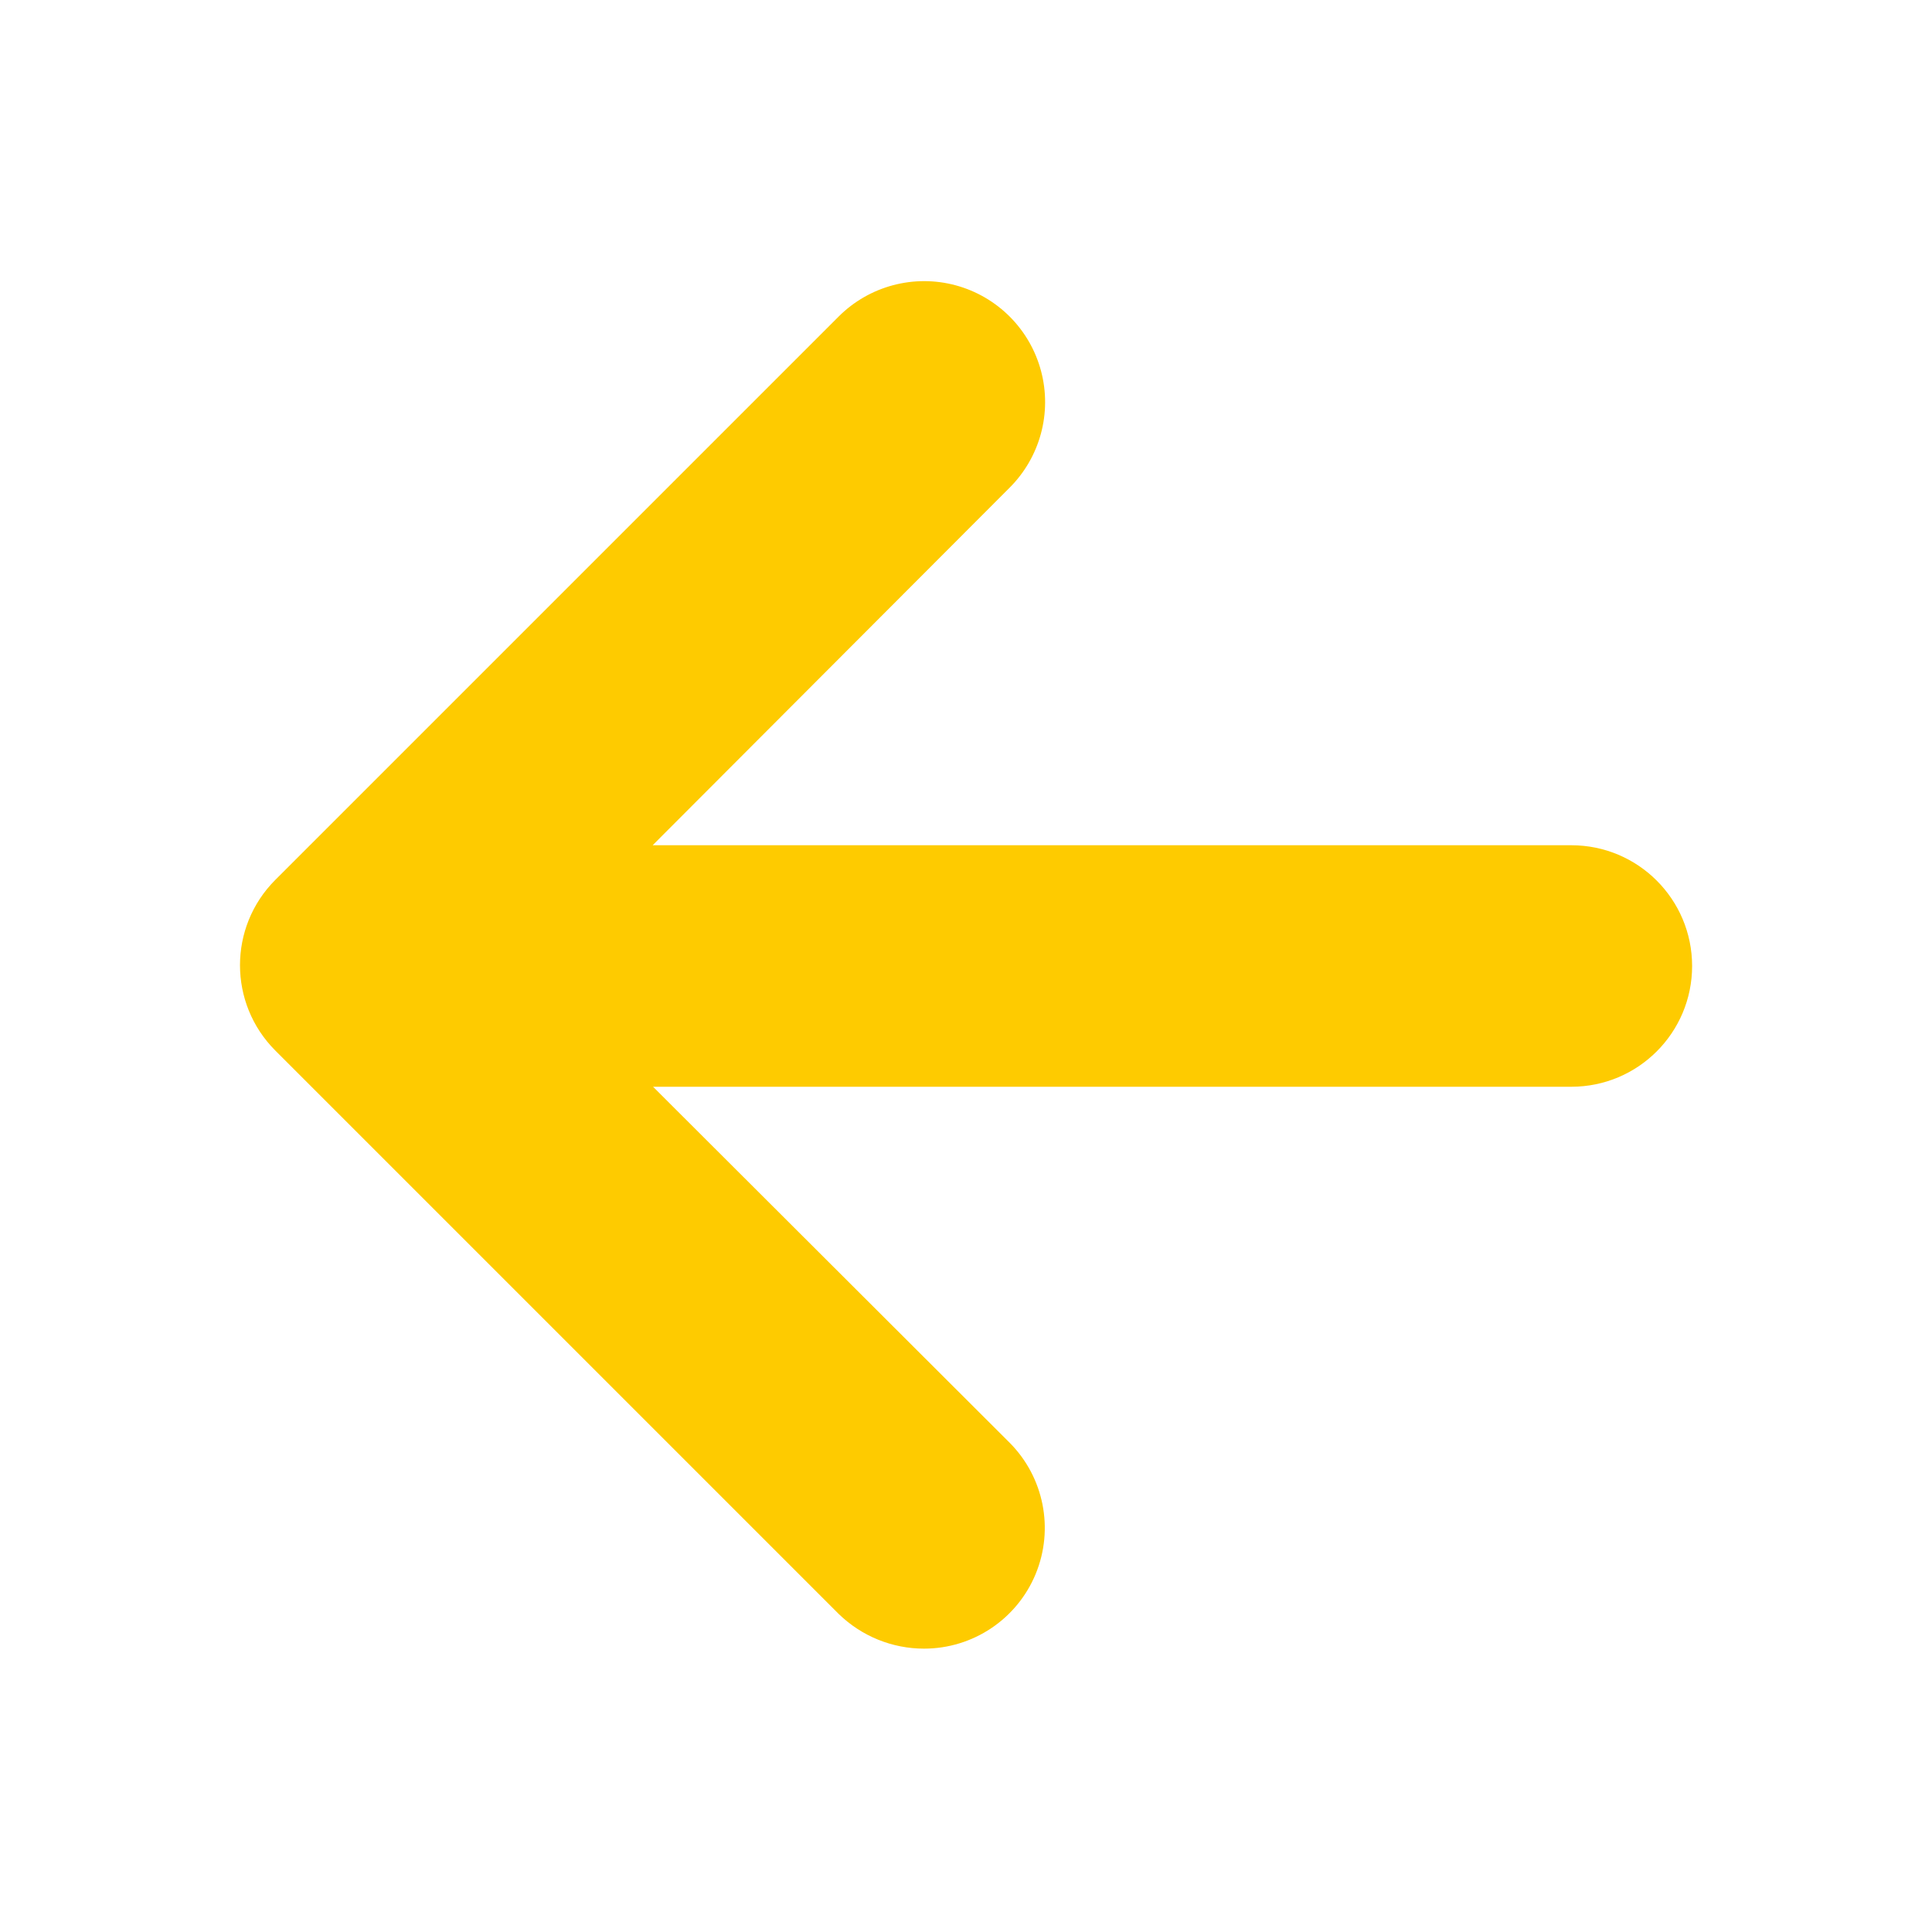
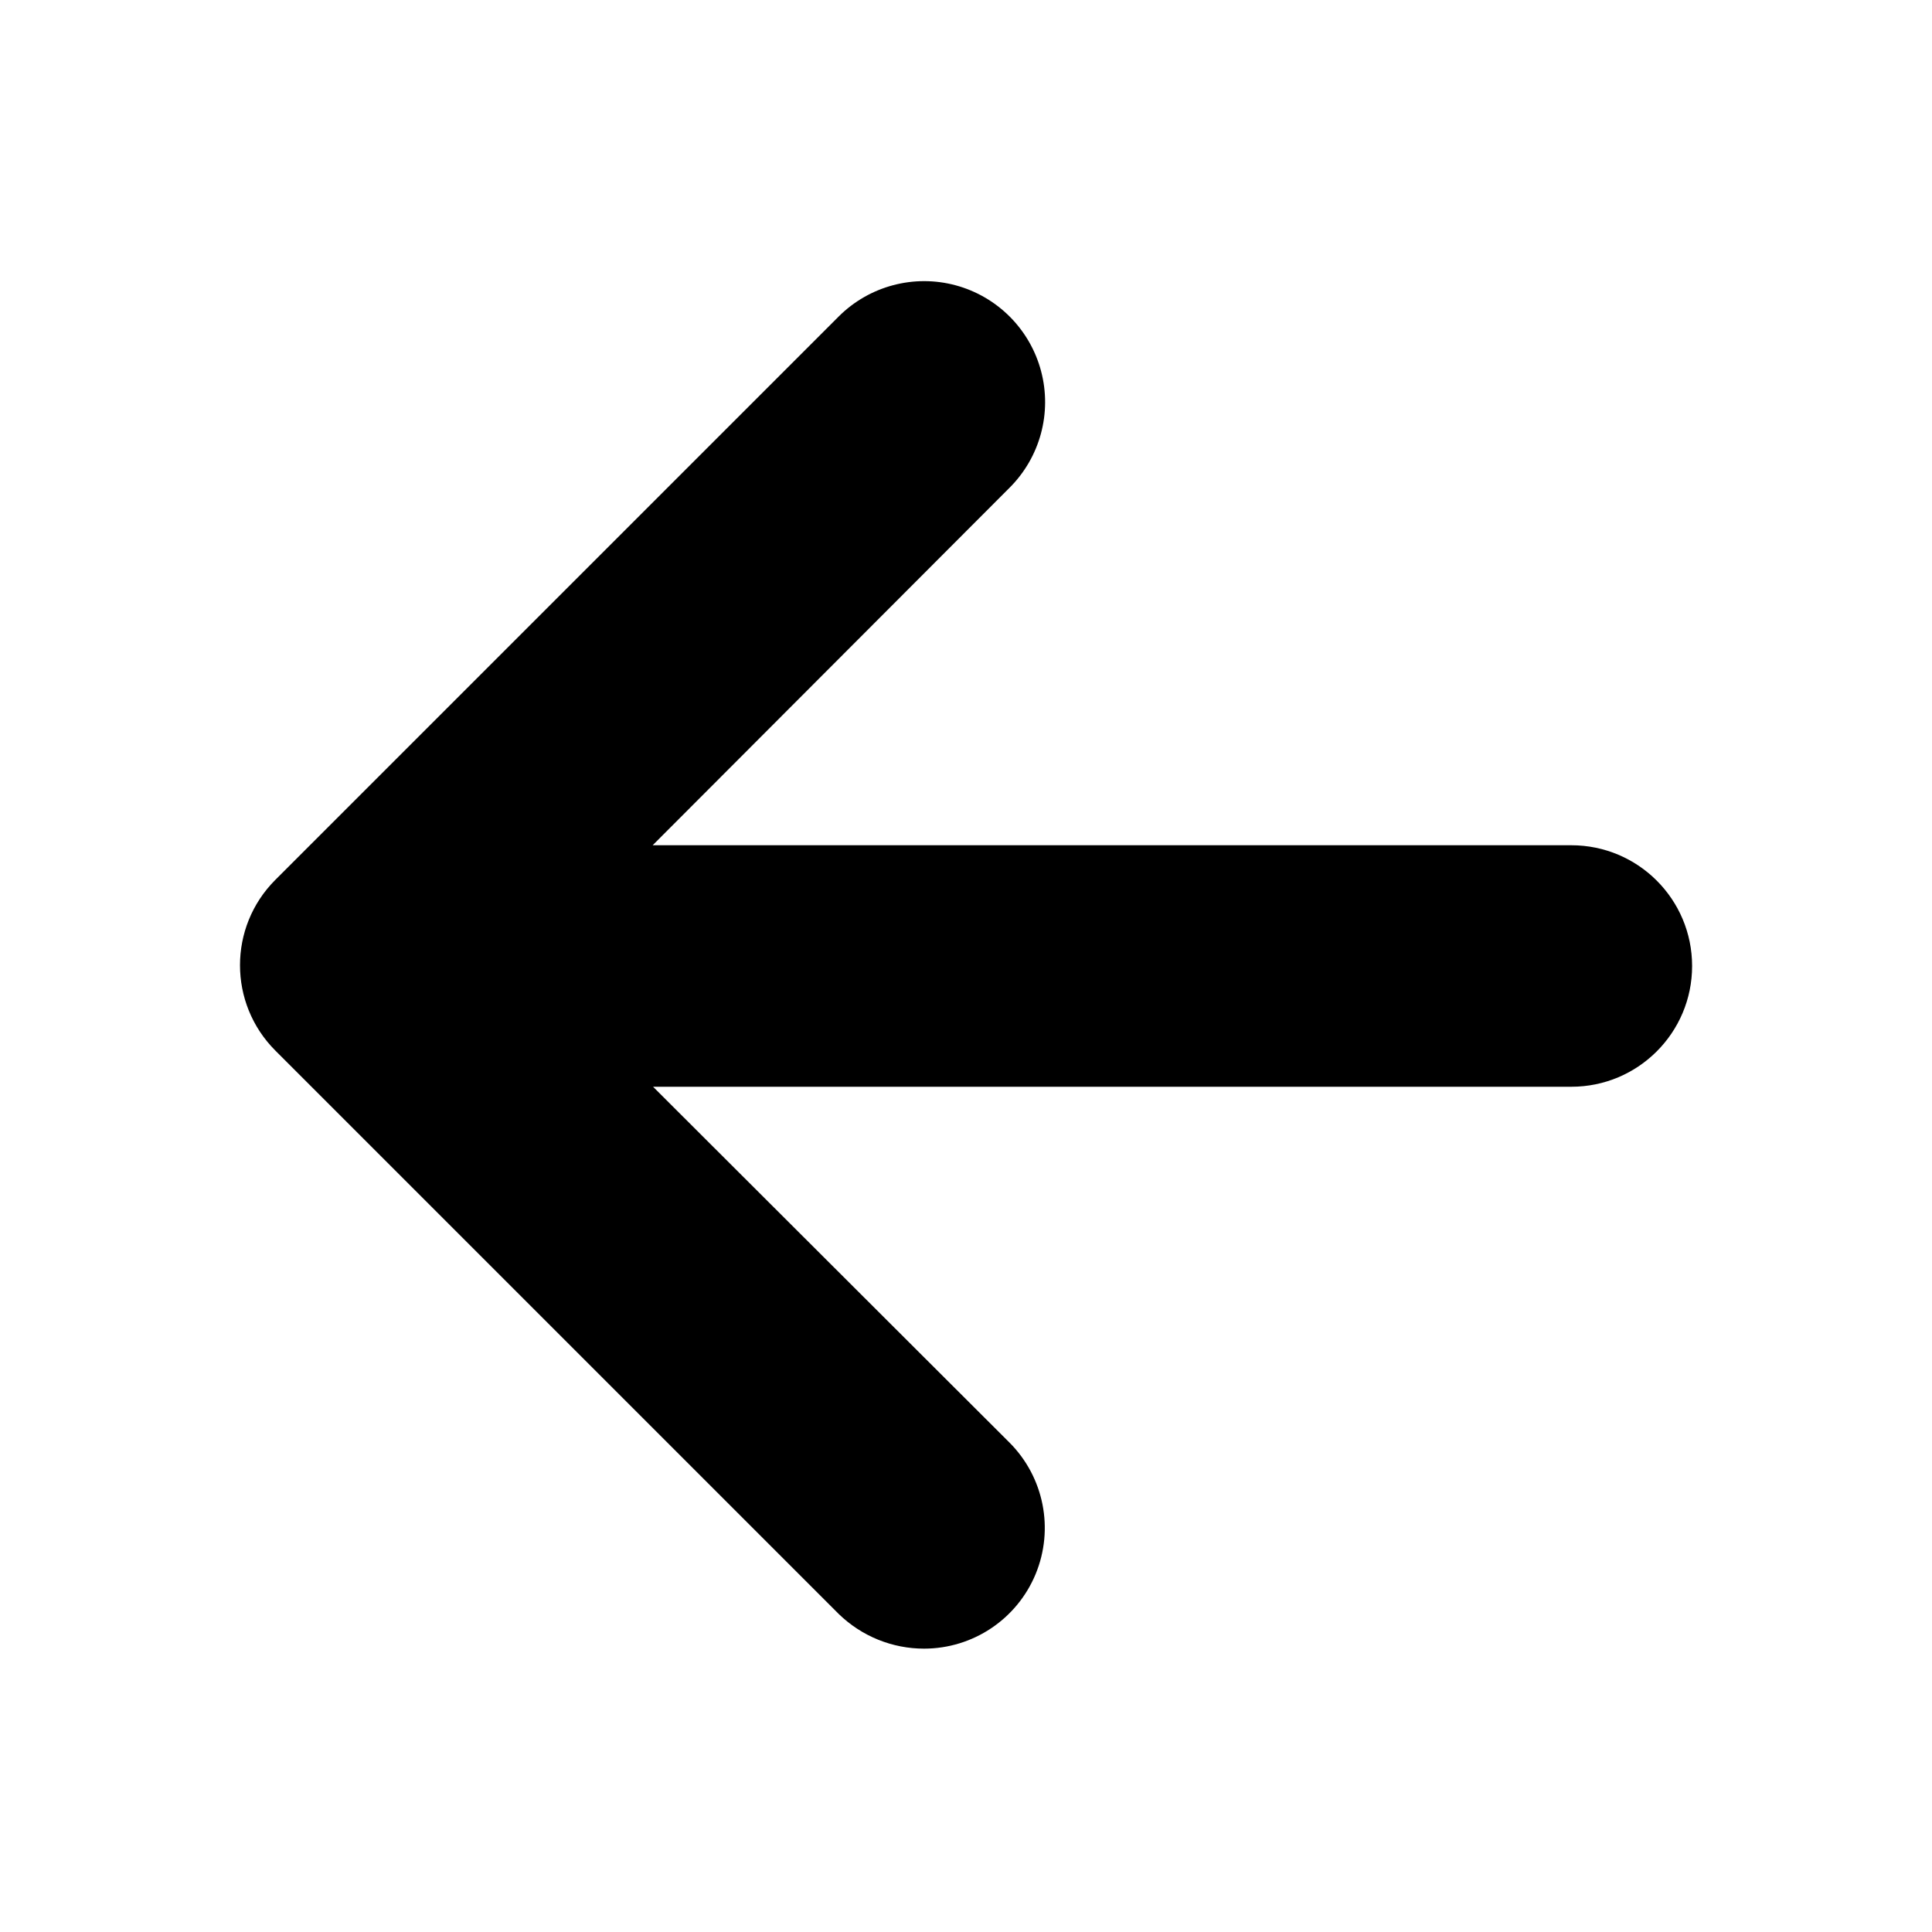
<svg xmlns="http://www.w3.org/2000/svg" width="54" height="54" viewBox="0 0 54 54" fill="none">
-   <path d="M25.83 46.08C24.94 46.081 24.084 45.733 23.445 45.113L7.695 29.363C6.379 28.045 6.379 25.91 7.695 24.593L23.445 8.843C24.301 7.991 25.547 7.66 26.713 7.975C27.879 8.291 28.788 9.204 29.098 10.371C29.408 11.539 29.071 12.783 28.215 13.635L18.242 23.625H43.92C45.784 23.625 47.295 25.136 47.295 27C47.295 28.864 45.784 30.375 43.92 30.375H18.253L28.215 40.32C29.179 41.285 29.467 42.736 28.946 43.996C28.424 45.257 27.194 46.079 25.83 46.08Z" fill="#FECB00" />
+   <path d="M25.83 46.08C24.94 46.081 24.084 45.733 23.445 45.113L7.695 29.363C6.379 28.045 6.379 25.91 7.695 24.593L23.445 8.843C24.301 7.991 25.547 7.66 26.713 7.975C27.879 8.291 28.788 9.204 29.098 10.371C29.408 11.539 29.071 12.783 28.215 13.635L18.242 23.625H43.92C45.784 23.625 47.295 25.136 47.295 27C47.295 28.864 45.784 30.375 43.92 30.375H18.253L28.215 40.32C29.179 41.285 29.467 42.736 28.946 43.996C28.424 45.257 27.194 46.079 25.83 46.08Z" fill="currentColor" />
</svg>
